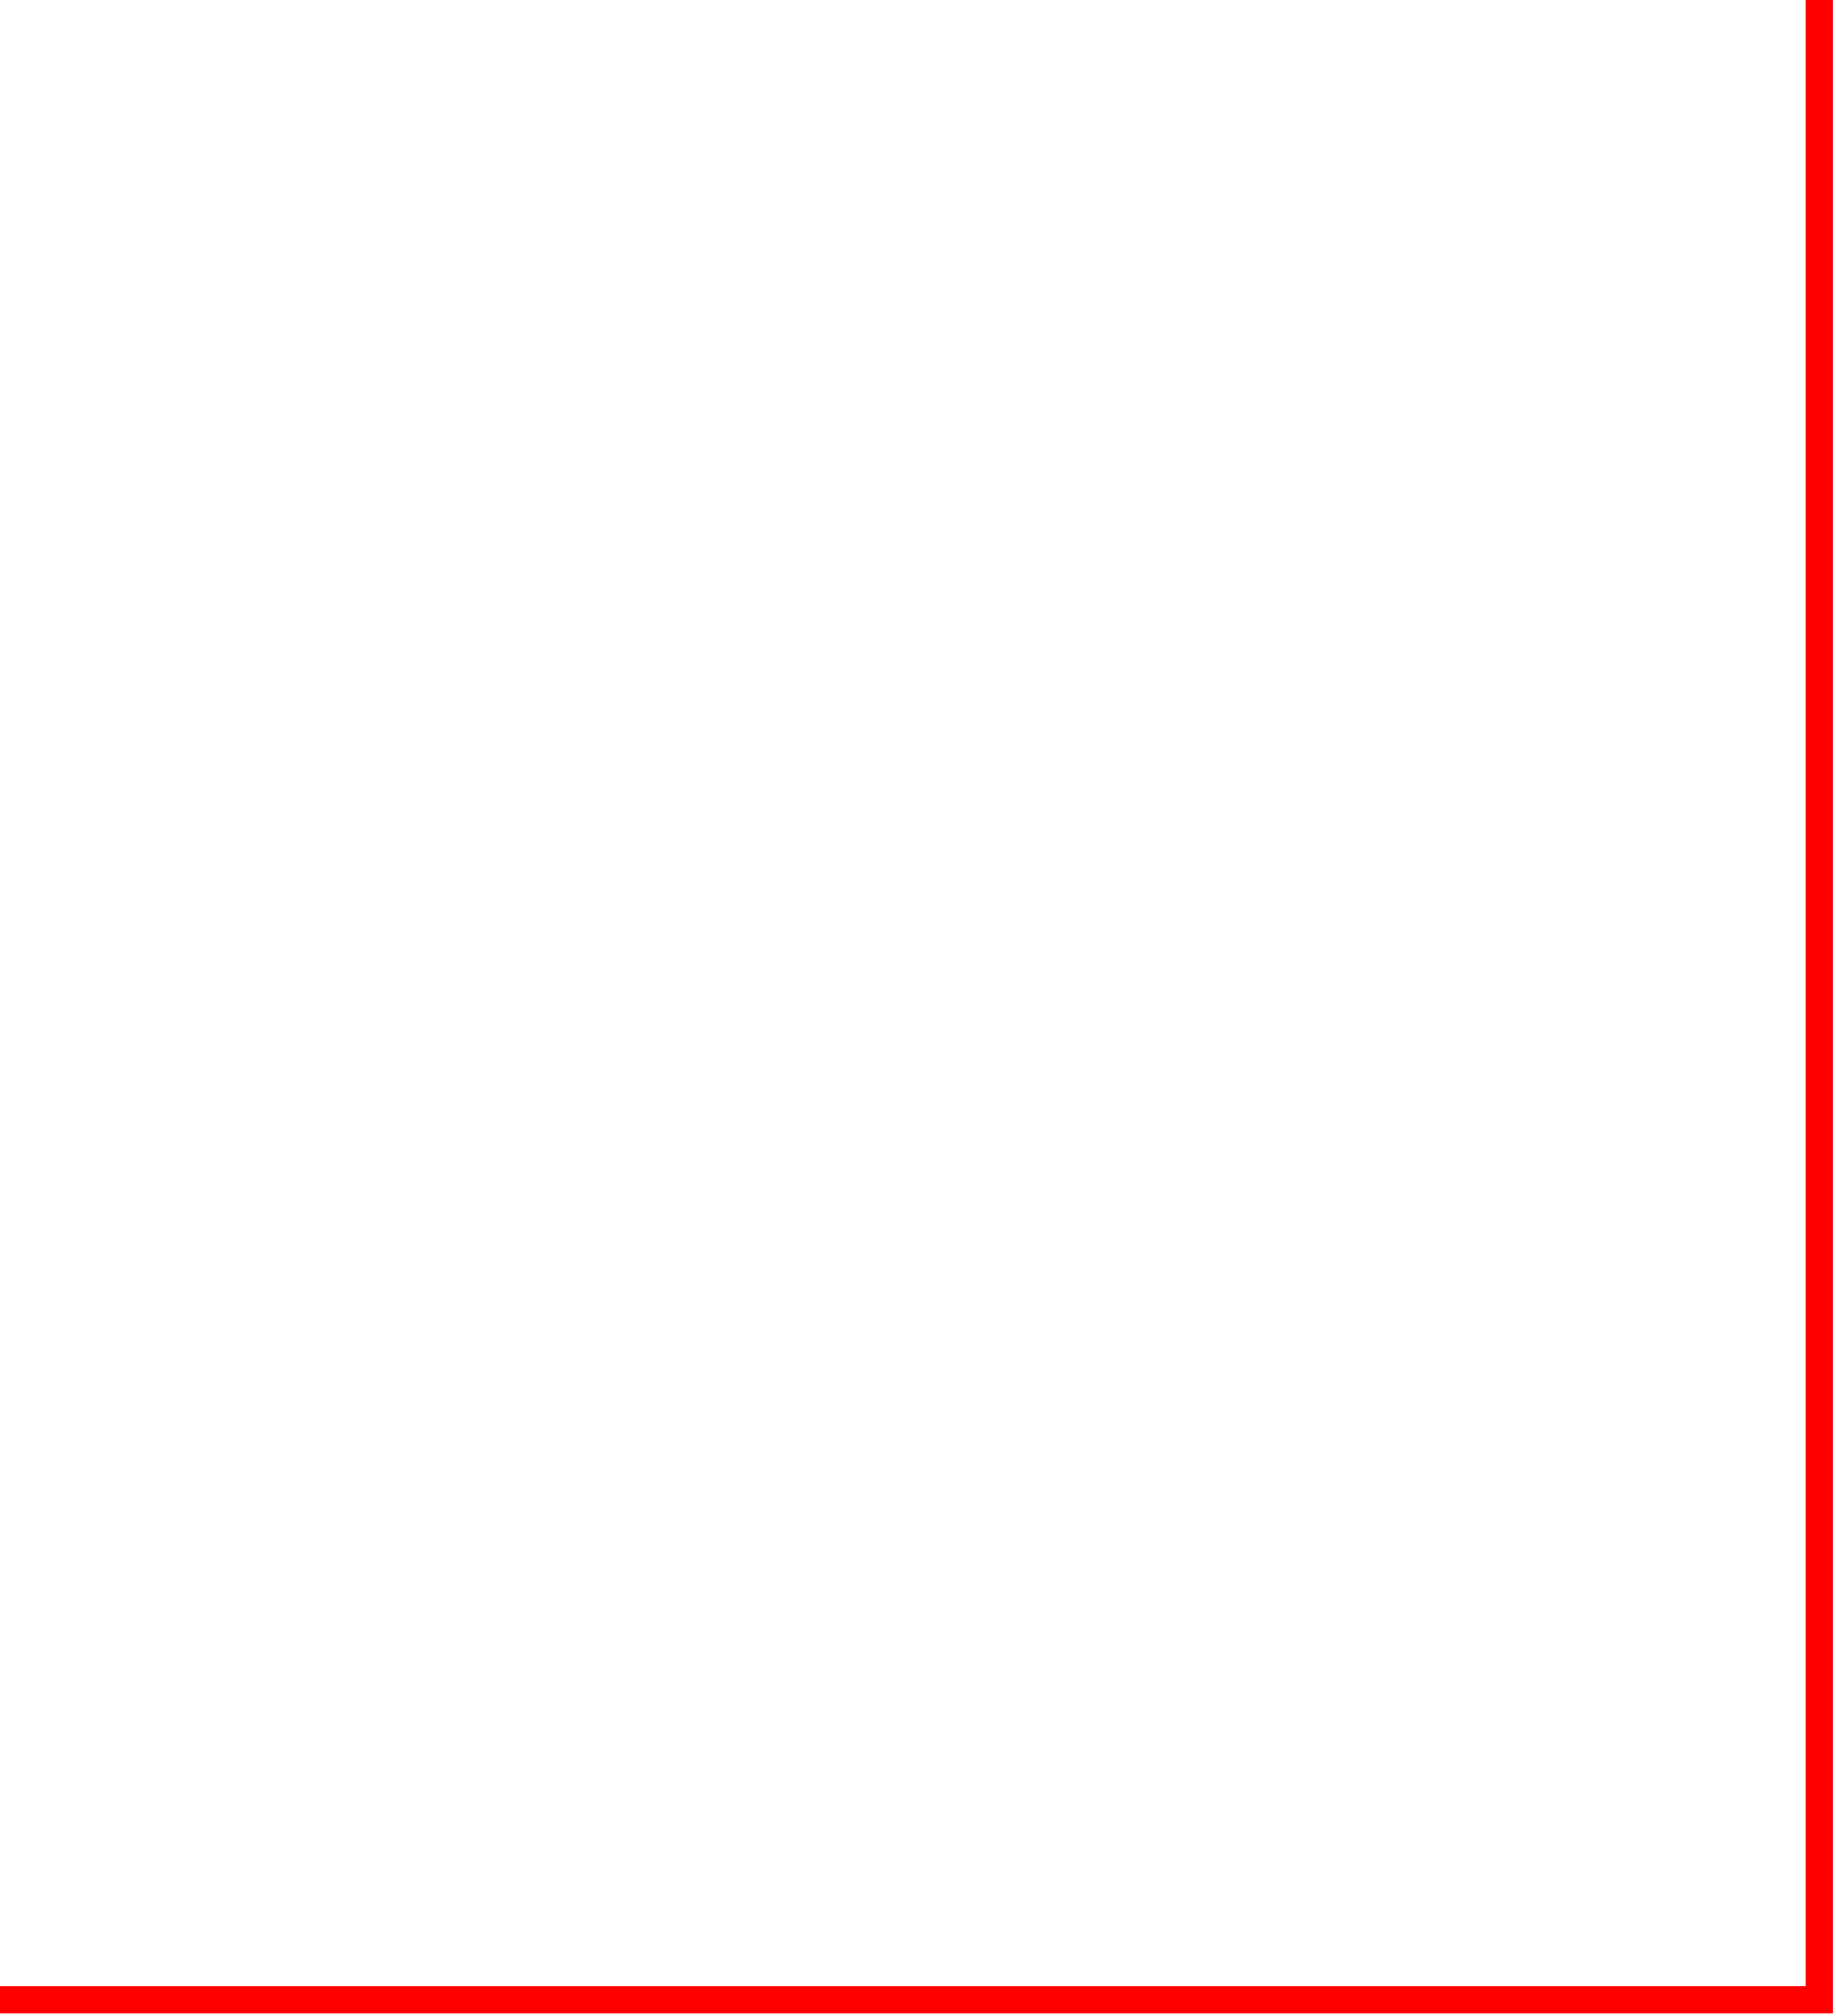
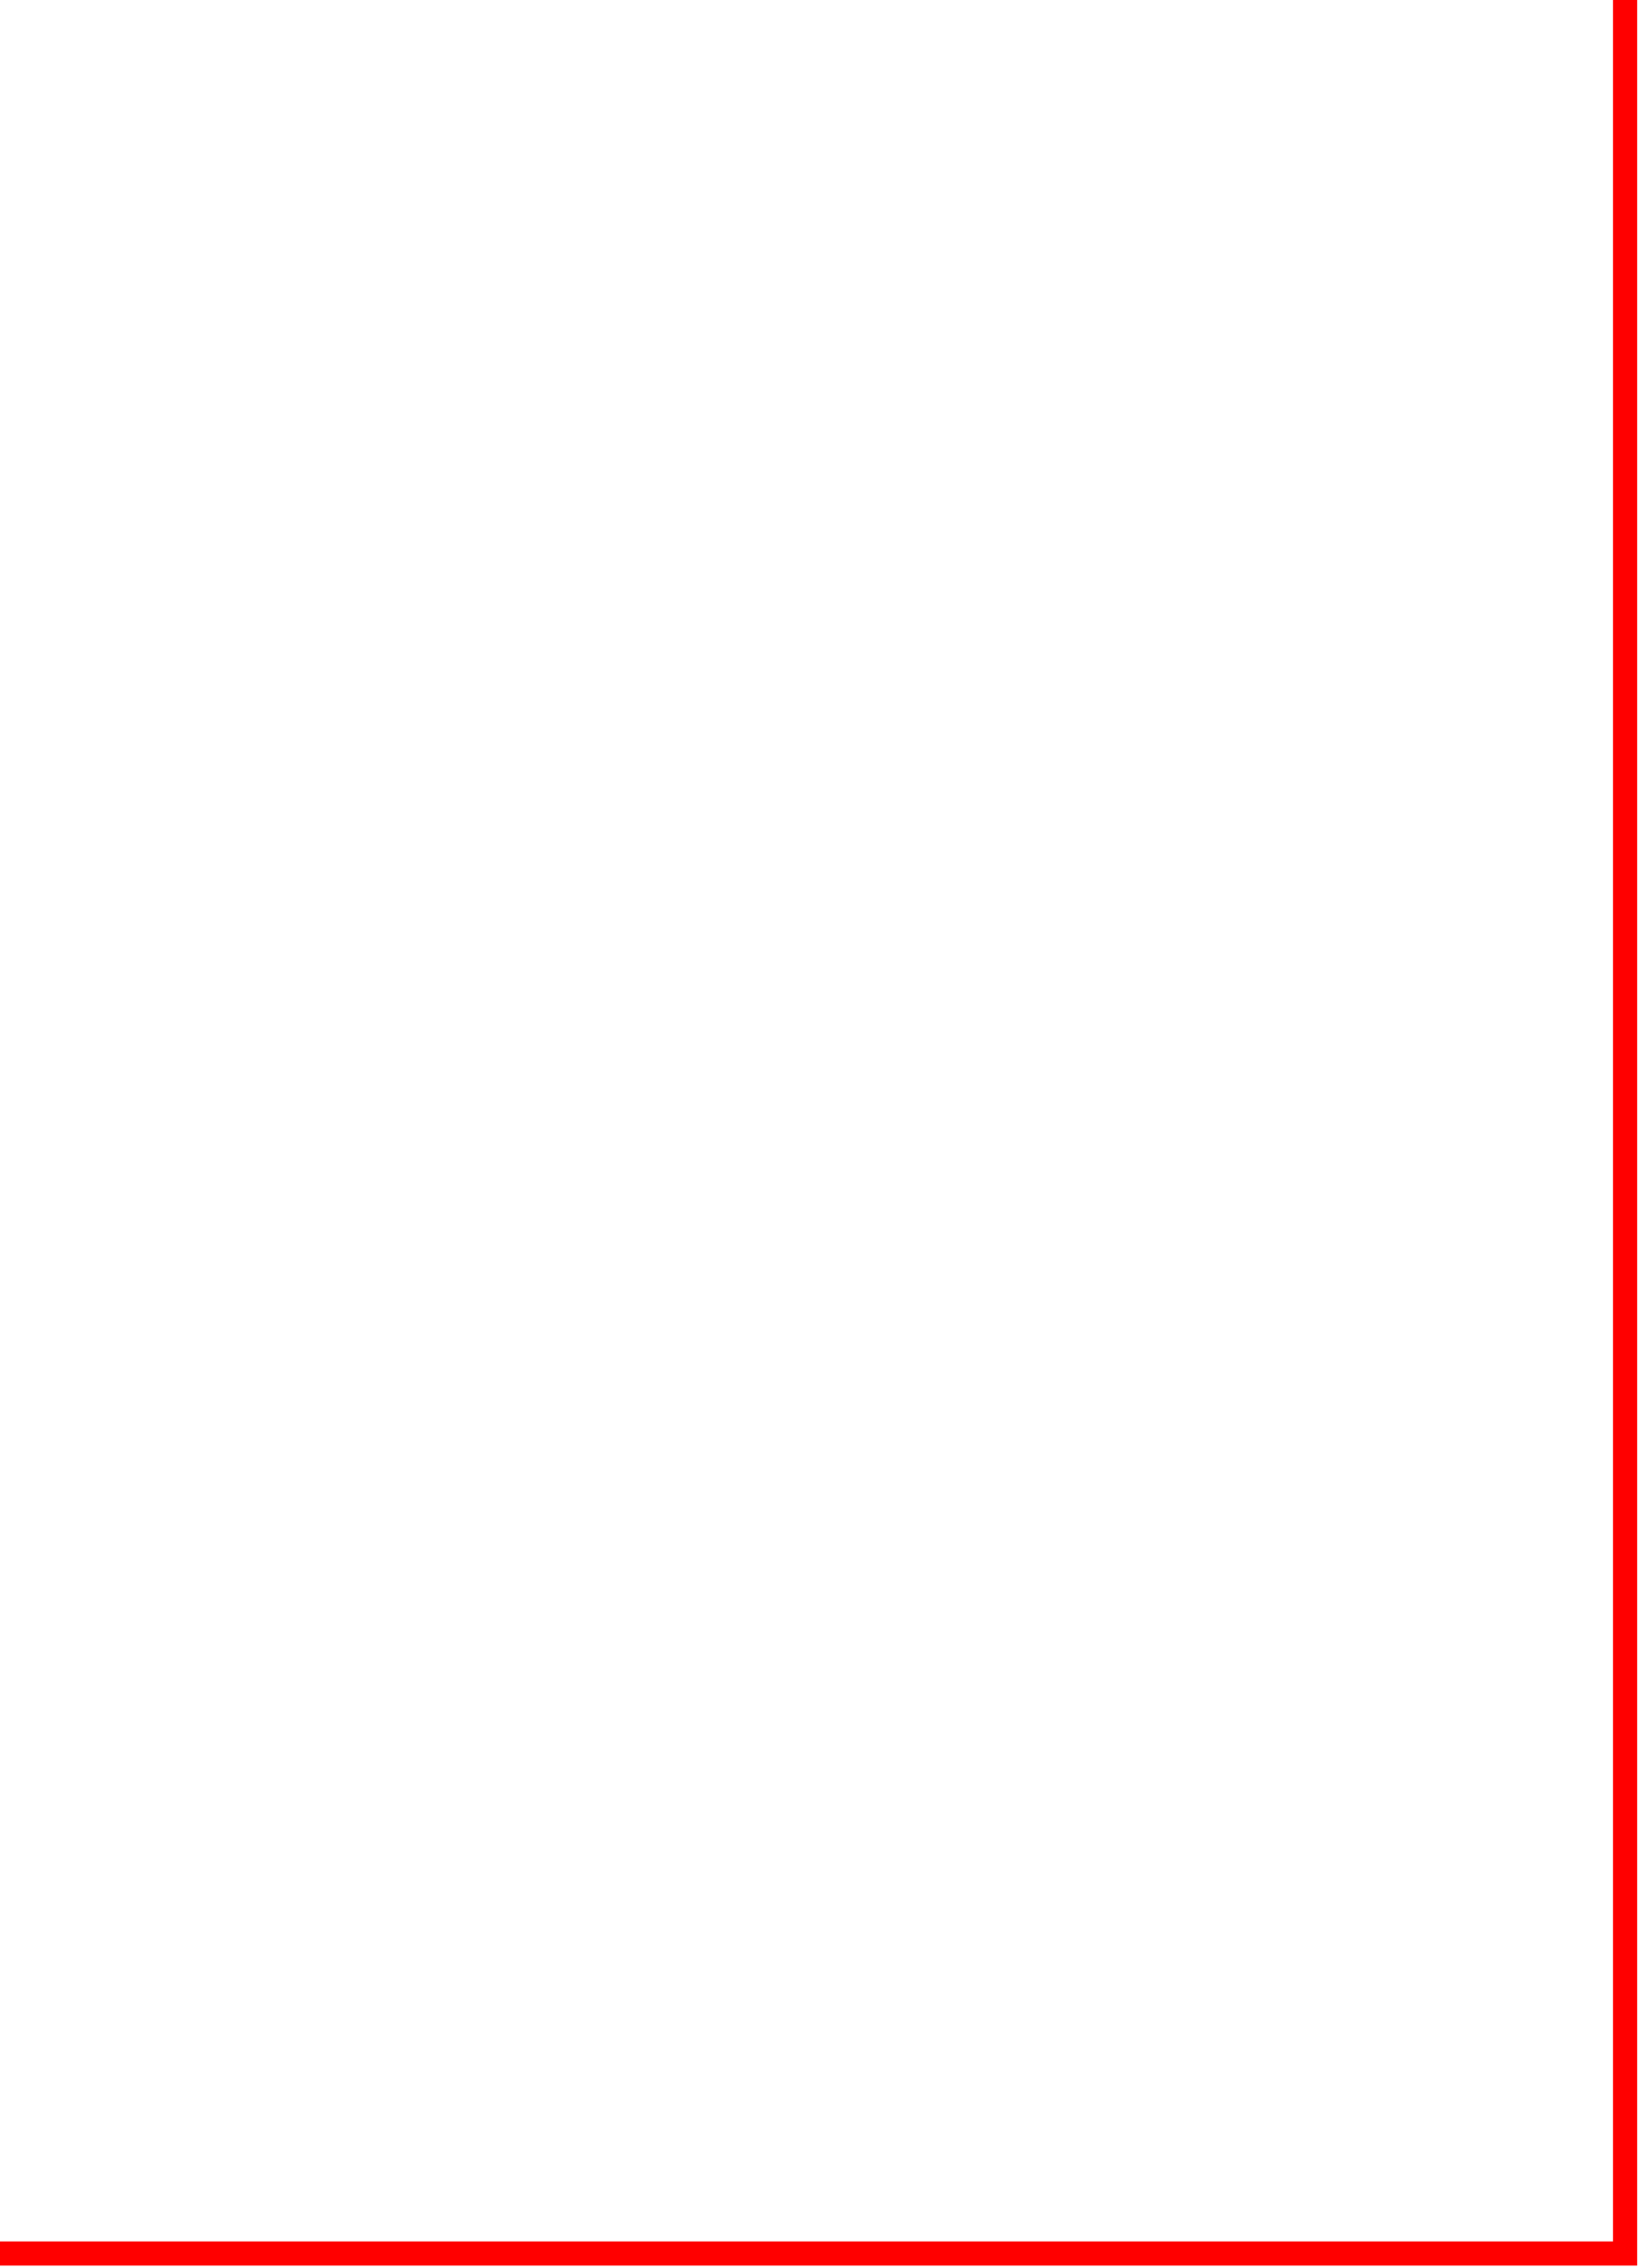
- <svg xmlns="http://www.w3.org/2000/svg" width="10.18mm" height="11.18mm" viewBox="0 0 10.18 11.18">
+ <svg xmlns="http://www.w3.org/2000/svg" width="10.18mm" height="14.08mm" viewBox="0 0 10.18 14.08">
  <g>
-     <rect x="-0.09" y="-0.09" width="10.18" height="11.18" fill="none" stroke="#ff0000" stroke-width="0.15" />
+     <rect x="-0.09" y="-0.09" width="10.18" height="14.08" fill="none" stroke="#ff0000" stroke-width="0.15" />
  </g>
</svg>
